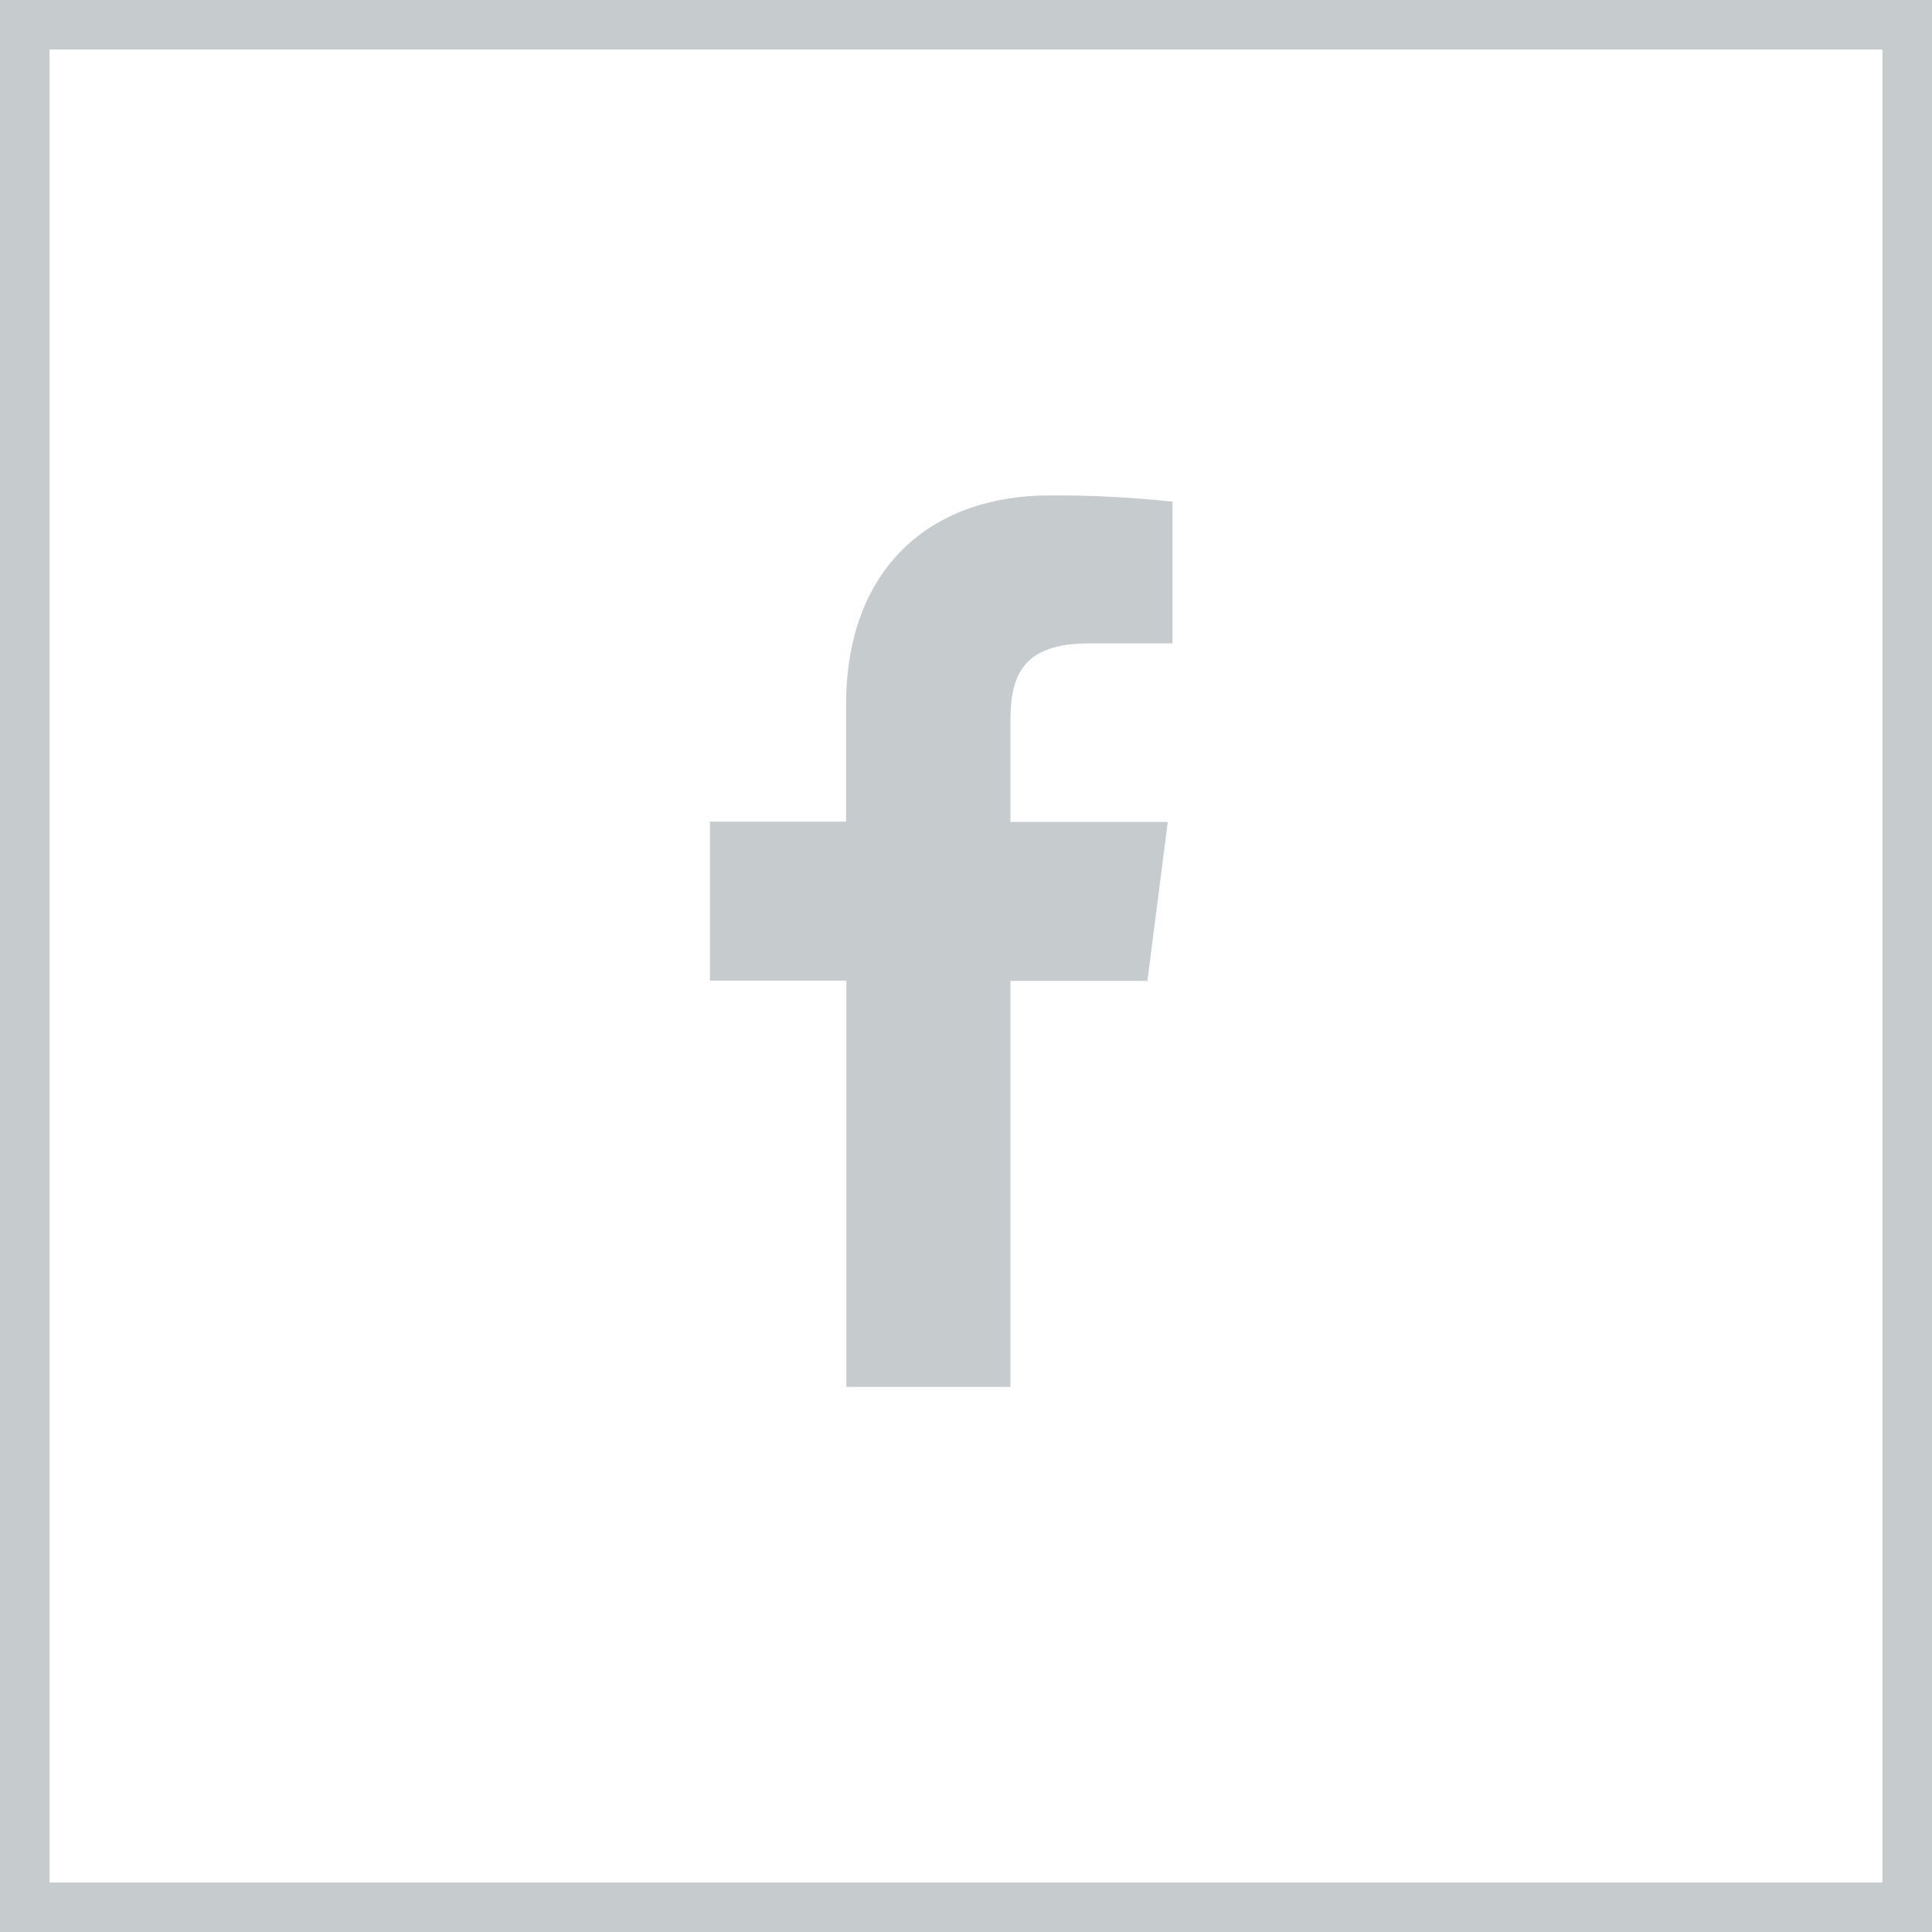
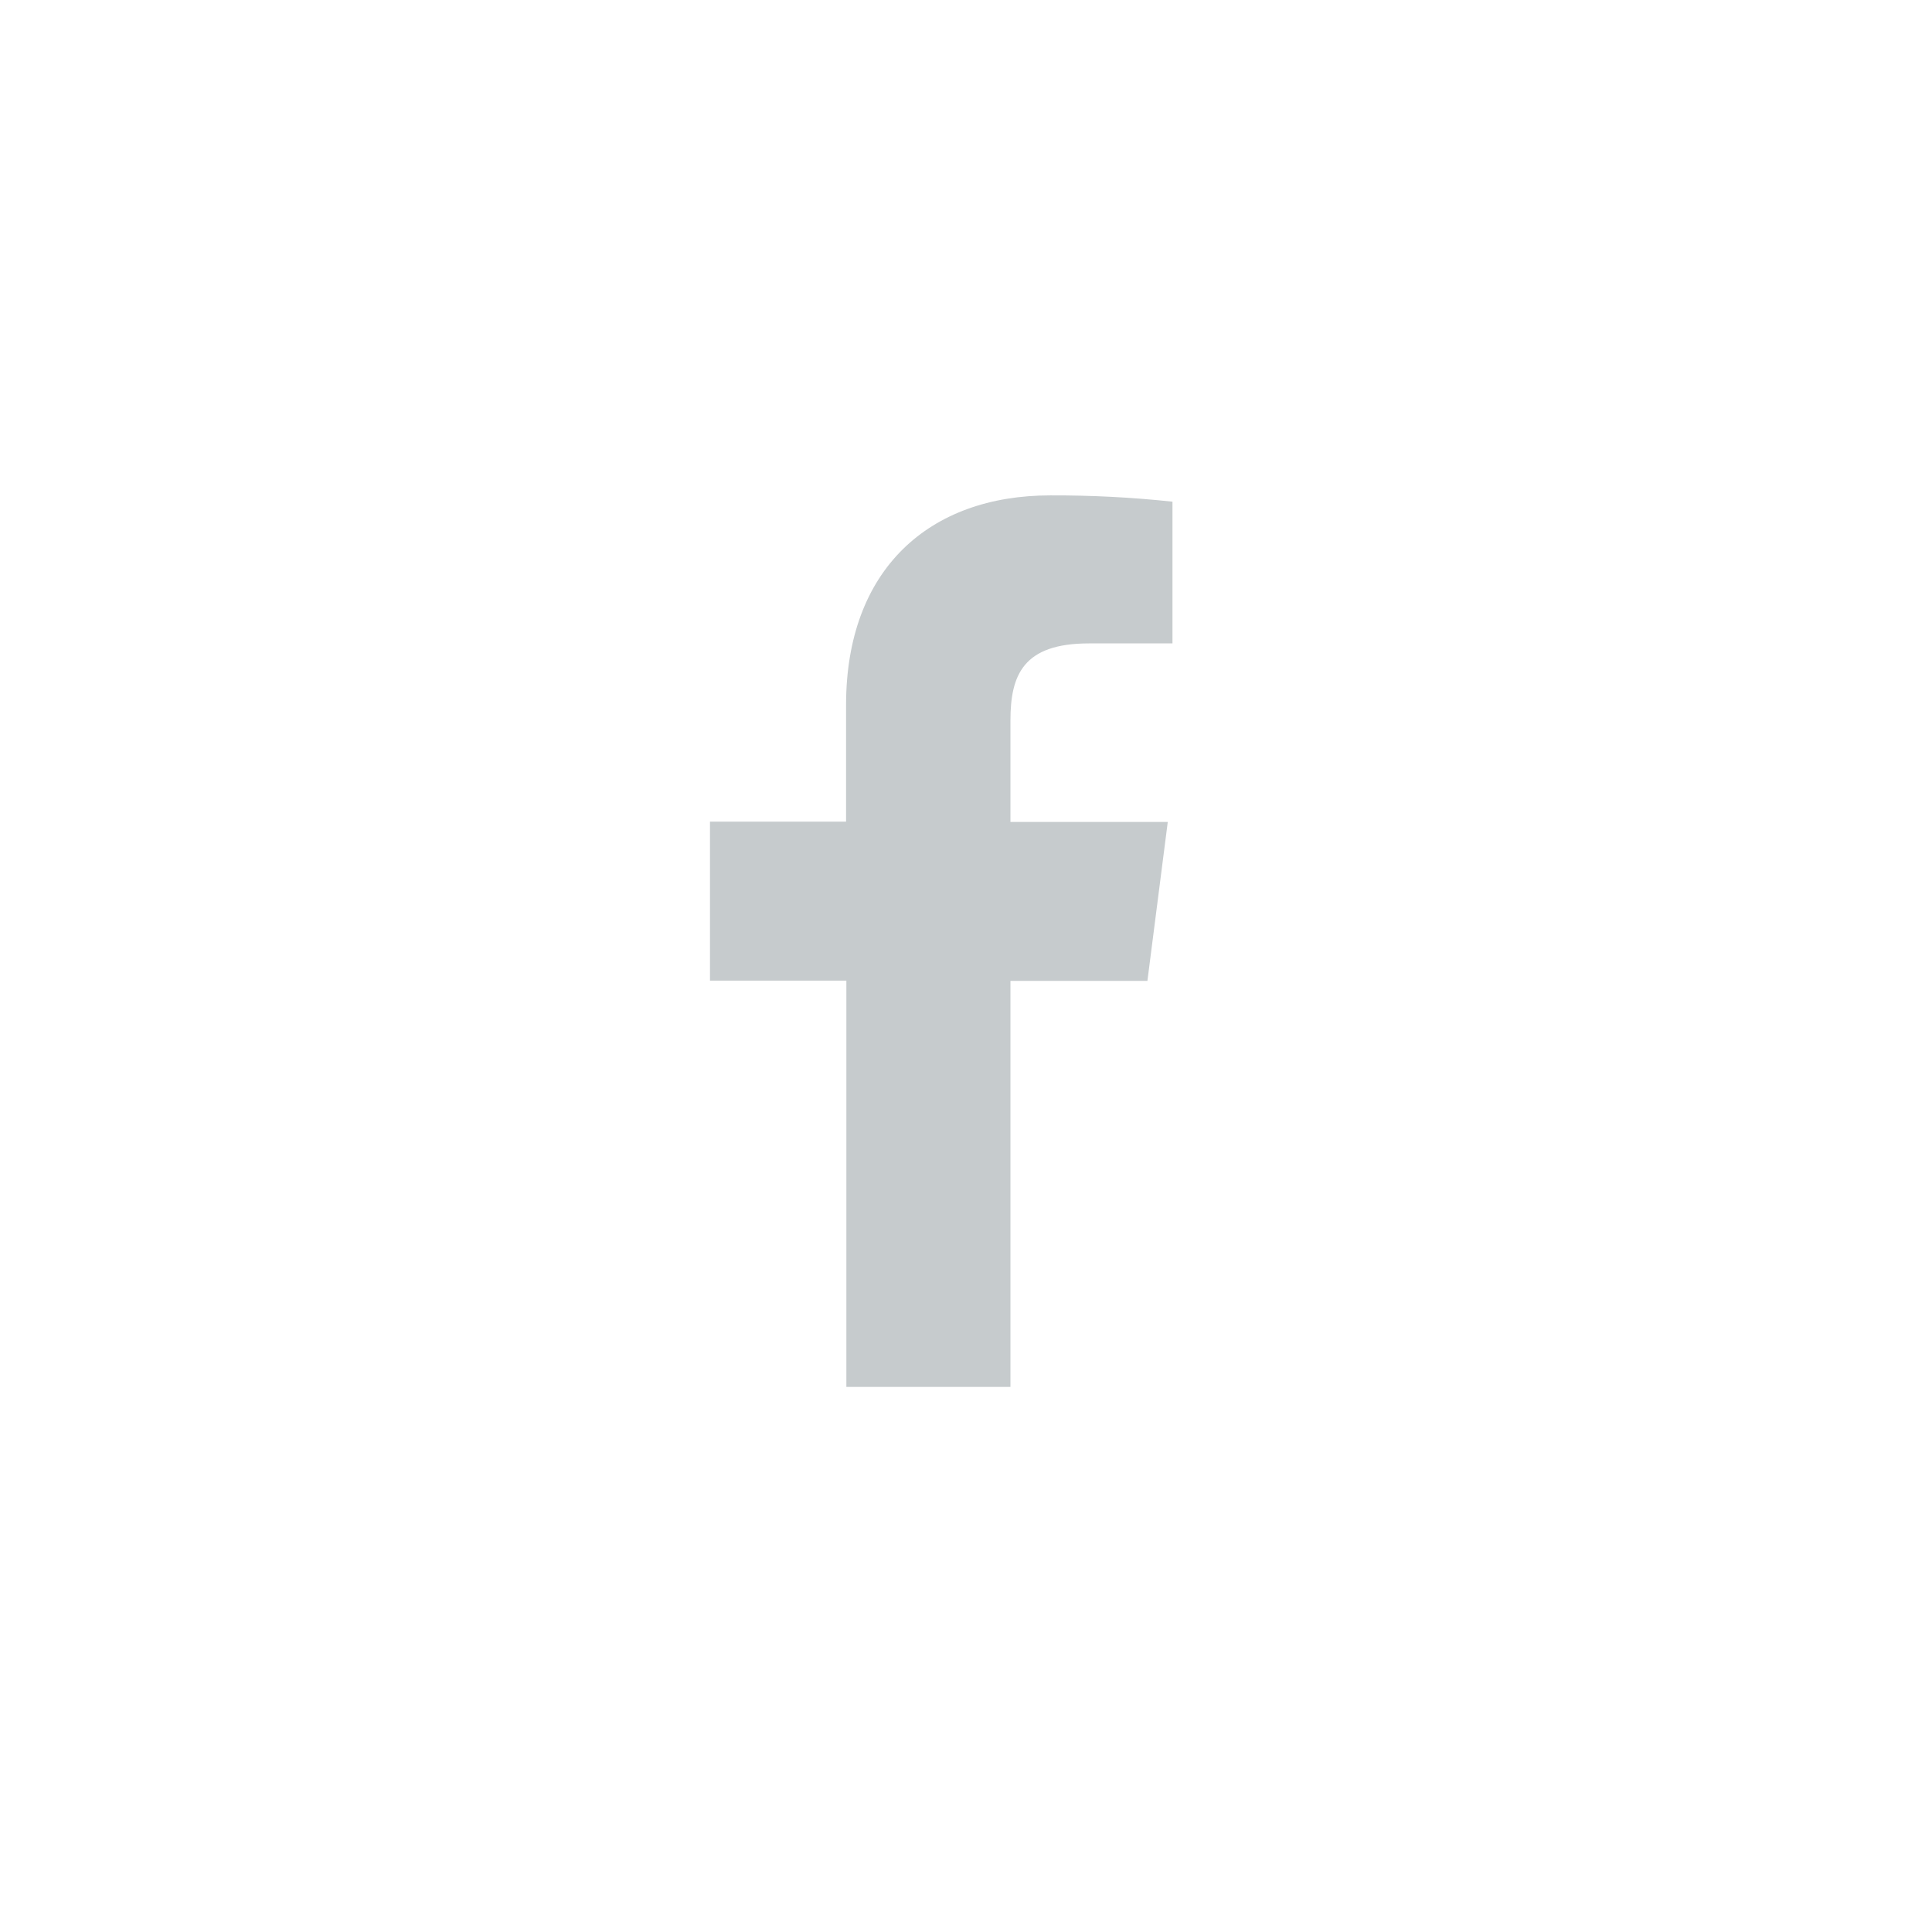
<svg xmlns="http://www.w3.org/2000/svg" width="39" height="39" viewBox="0 0 39 39" fill="none">
-   <rect x="0.5" y="0.5" width="38" height="38" stroke="#C6CBCD" />
  <path d="M20.397 27.997V19.801H23.162L23.573 16.592H20.397V14.548C20.397 13.622 20.655 12.988 21.984 12.988H23.668V10.127C22.849 10.039 22.025 9.997 21.201 10C18.757 10 17.079 11.492 17.079 14.231V16.586H14.332V19.795H17.085V27.997H20.397Z" fill="#C6CBCD" />
</svg>
